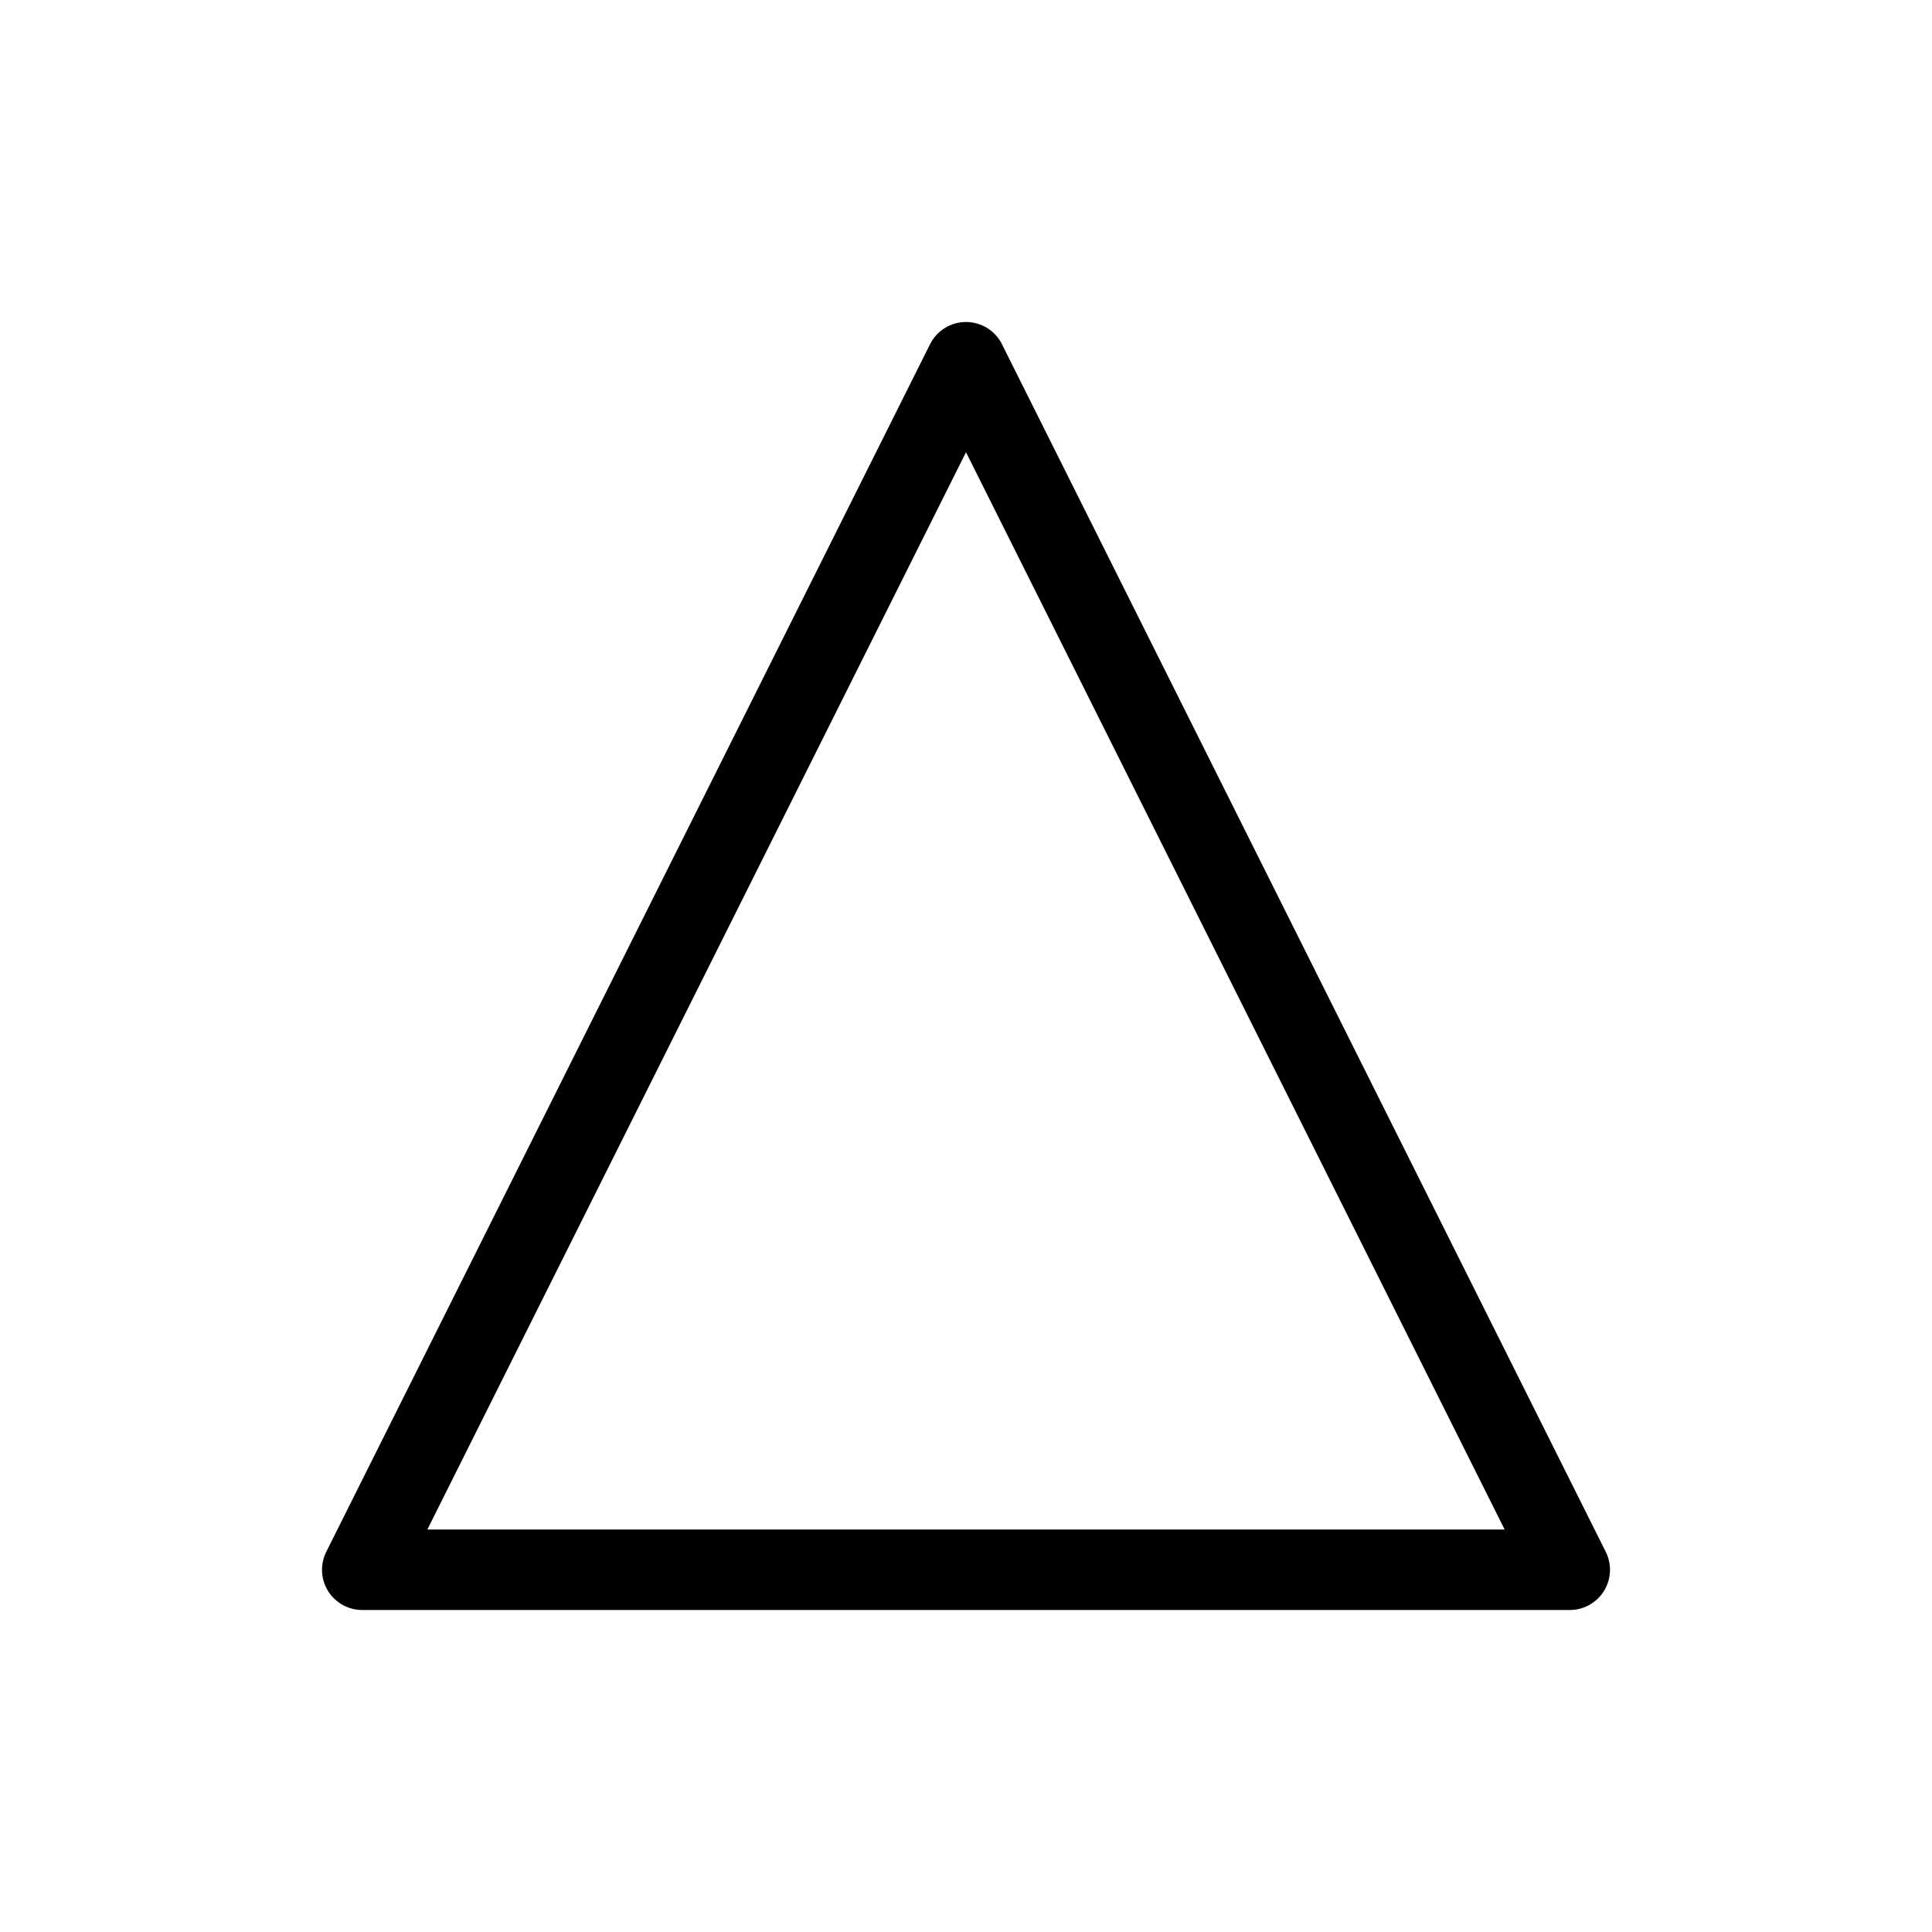
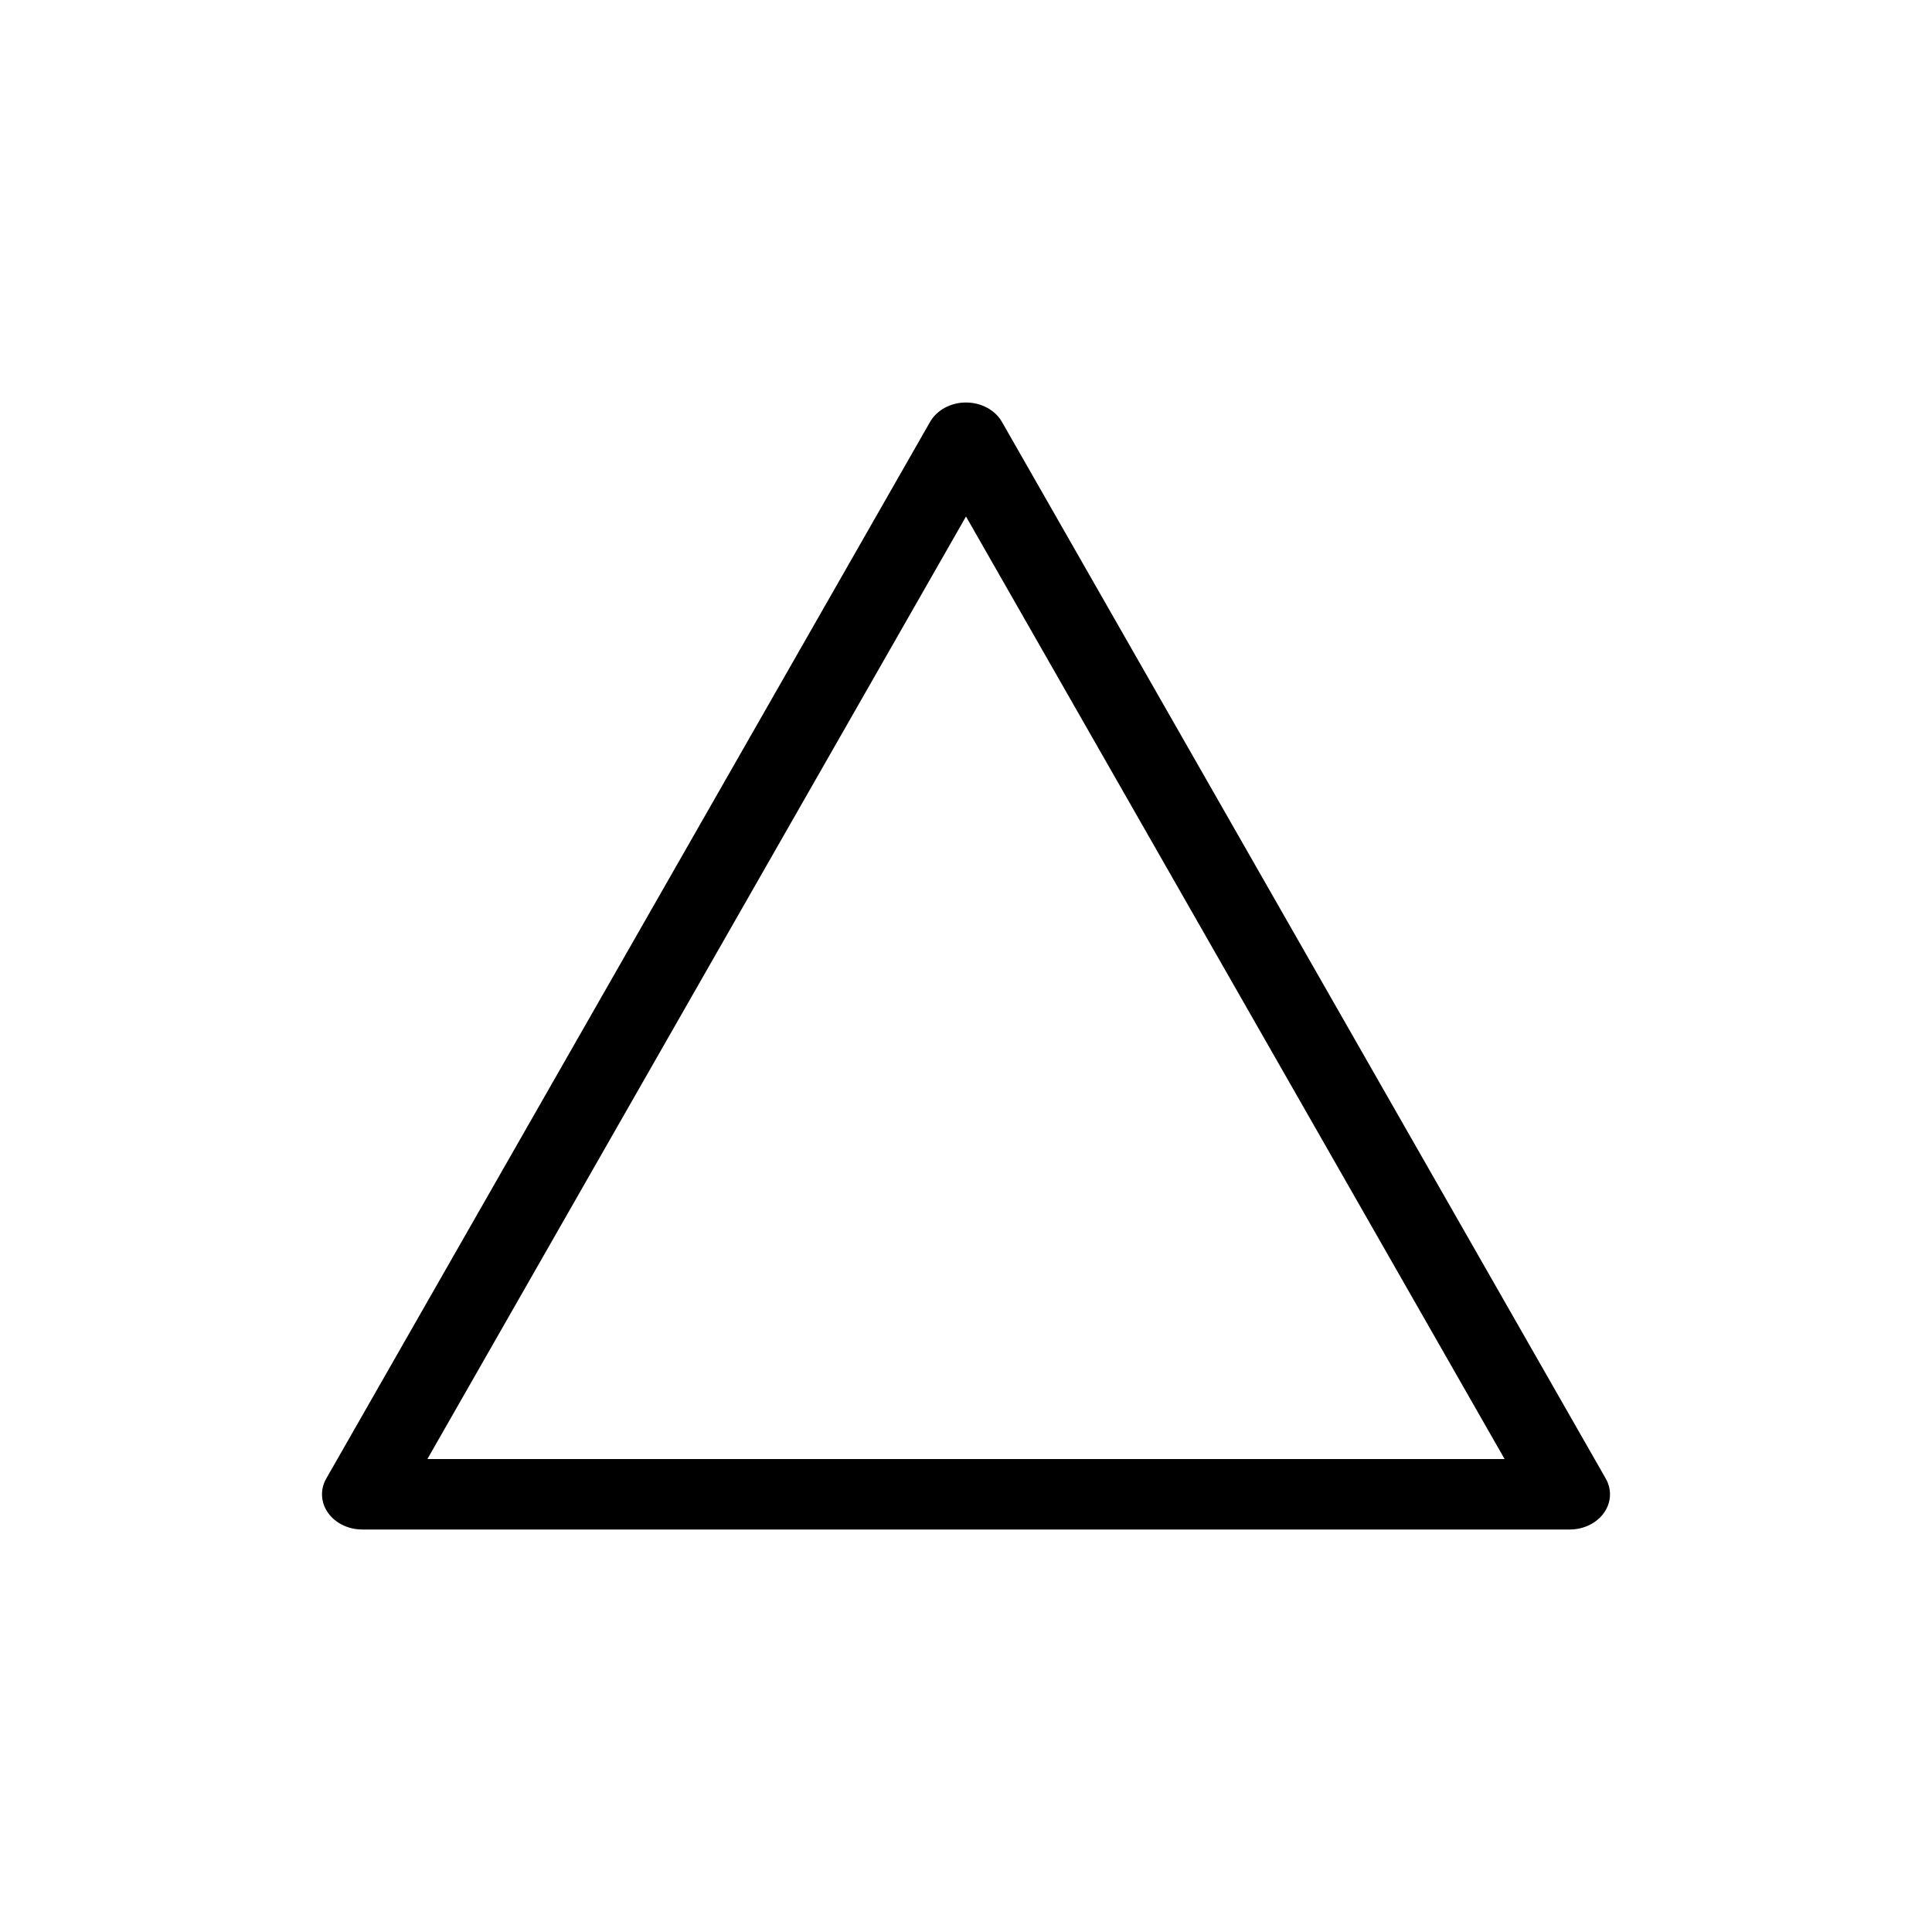
<svg xmlns="http://www.w3.org/2000/svg" width="48" height="48" viewBox="0 0 48 48" fill="none">
-   <path fill-rule="evenodd" clip-rule="evenodd" d="M24 8C24.379 8 24.725 8.214 24.894 8.553L39.894 38.553C40.049 38.863 40.033 39.231 39.851 39.526C39.668 39.821 39.347 40 39 40H9C8.653 40 8.332 39.821 8.149 39.526C7.967 39.231 7.951 38.863 8.106 38.553L23.106 8.553C23.275 8.214 23.621 8 24 8ZM24 11.236L10.618 38H37.382L24 11.236Z" fill="currentColor" />
+   <path fill-rule="evenodd" clip-rule="evenodd" d="M24 10C24.379 10 24.725 10.187 24.894 10.484L39.894 36.734C40.049 37.005 40.033 37.327 39.851 37.585C39.668 37.843 39.347 38 39 38H9C8.653 38 8.332 37.843 8.149 37.585C7.967 37.327 7.951 37.005 8.106 36.734L23.106 10.484C23.275 10.187 23.621 10 24 10ZM24 12.832L10.618 36.25H37.382L24 12.832Z" fill="currentColor" />
</svg>
